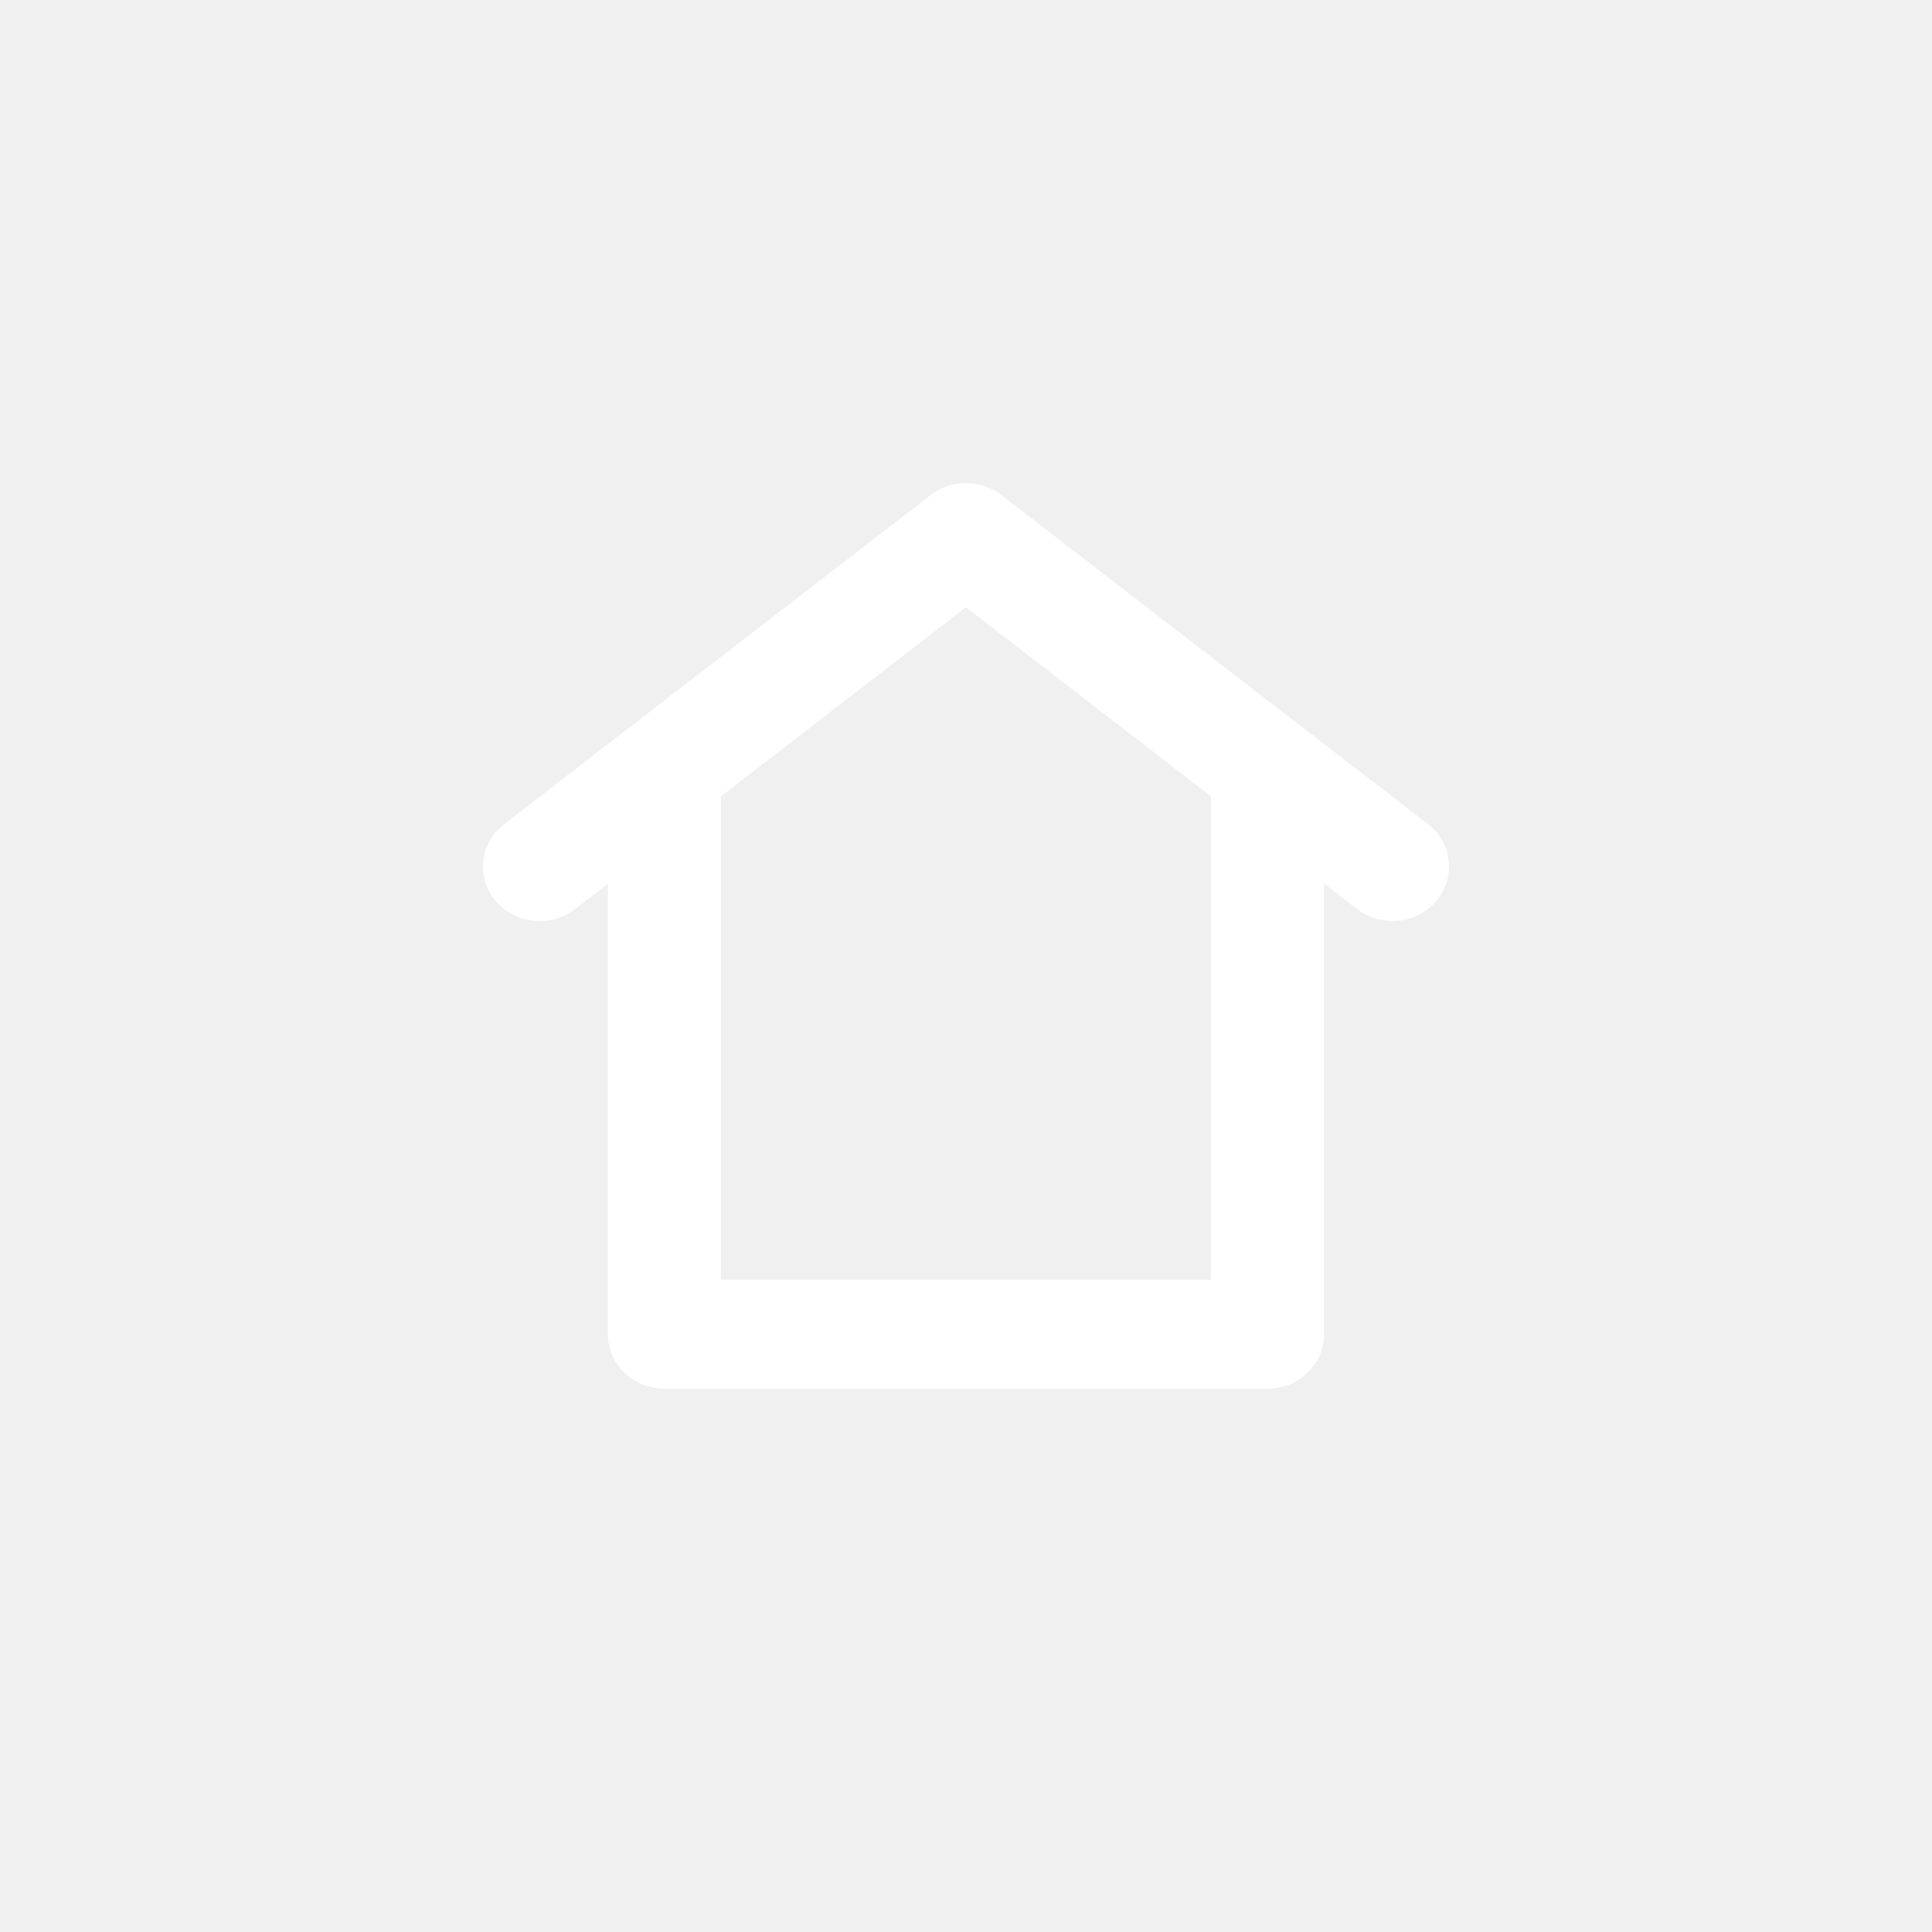
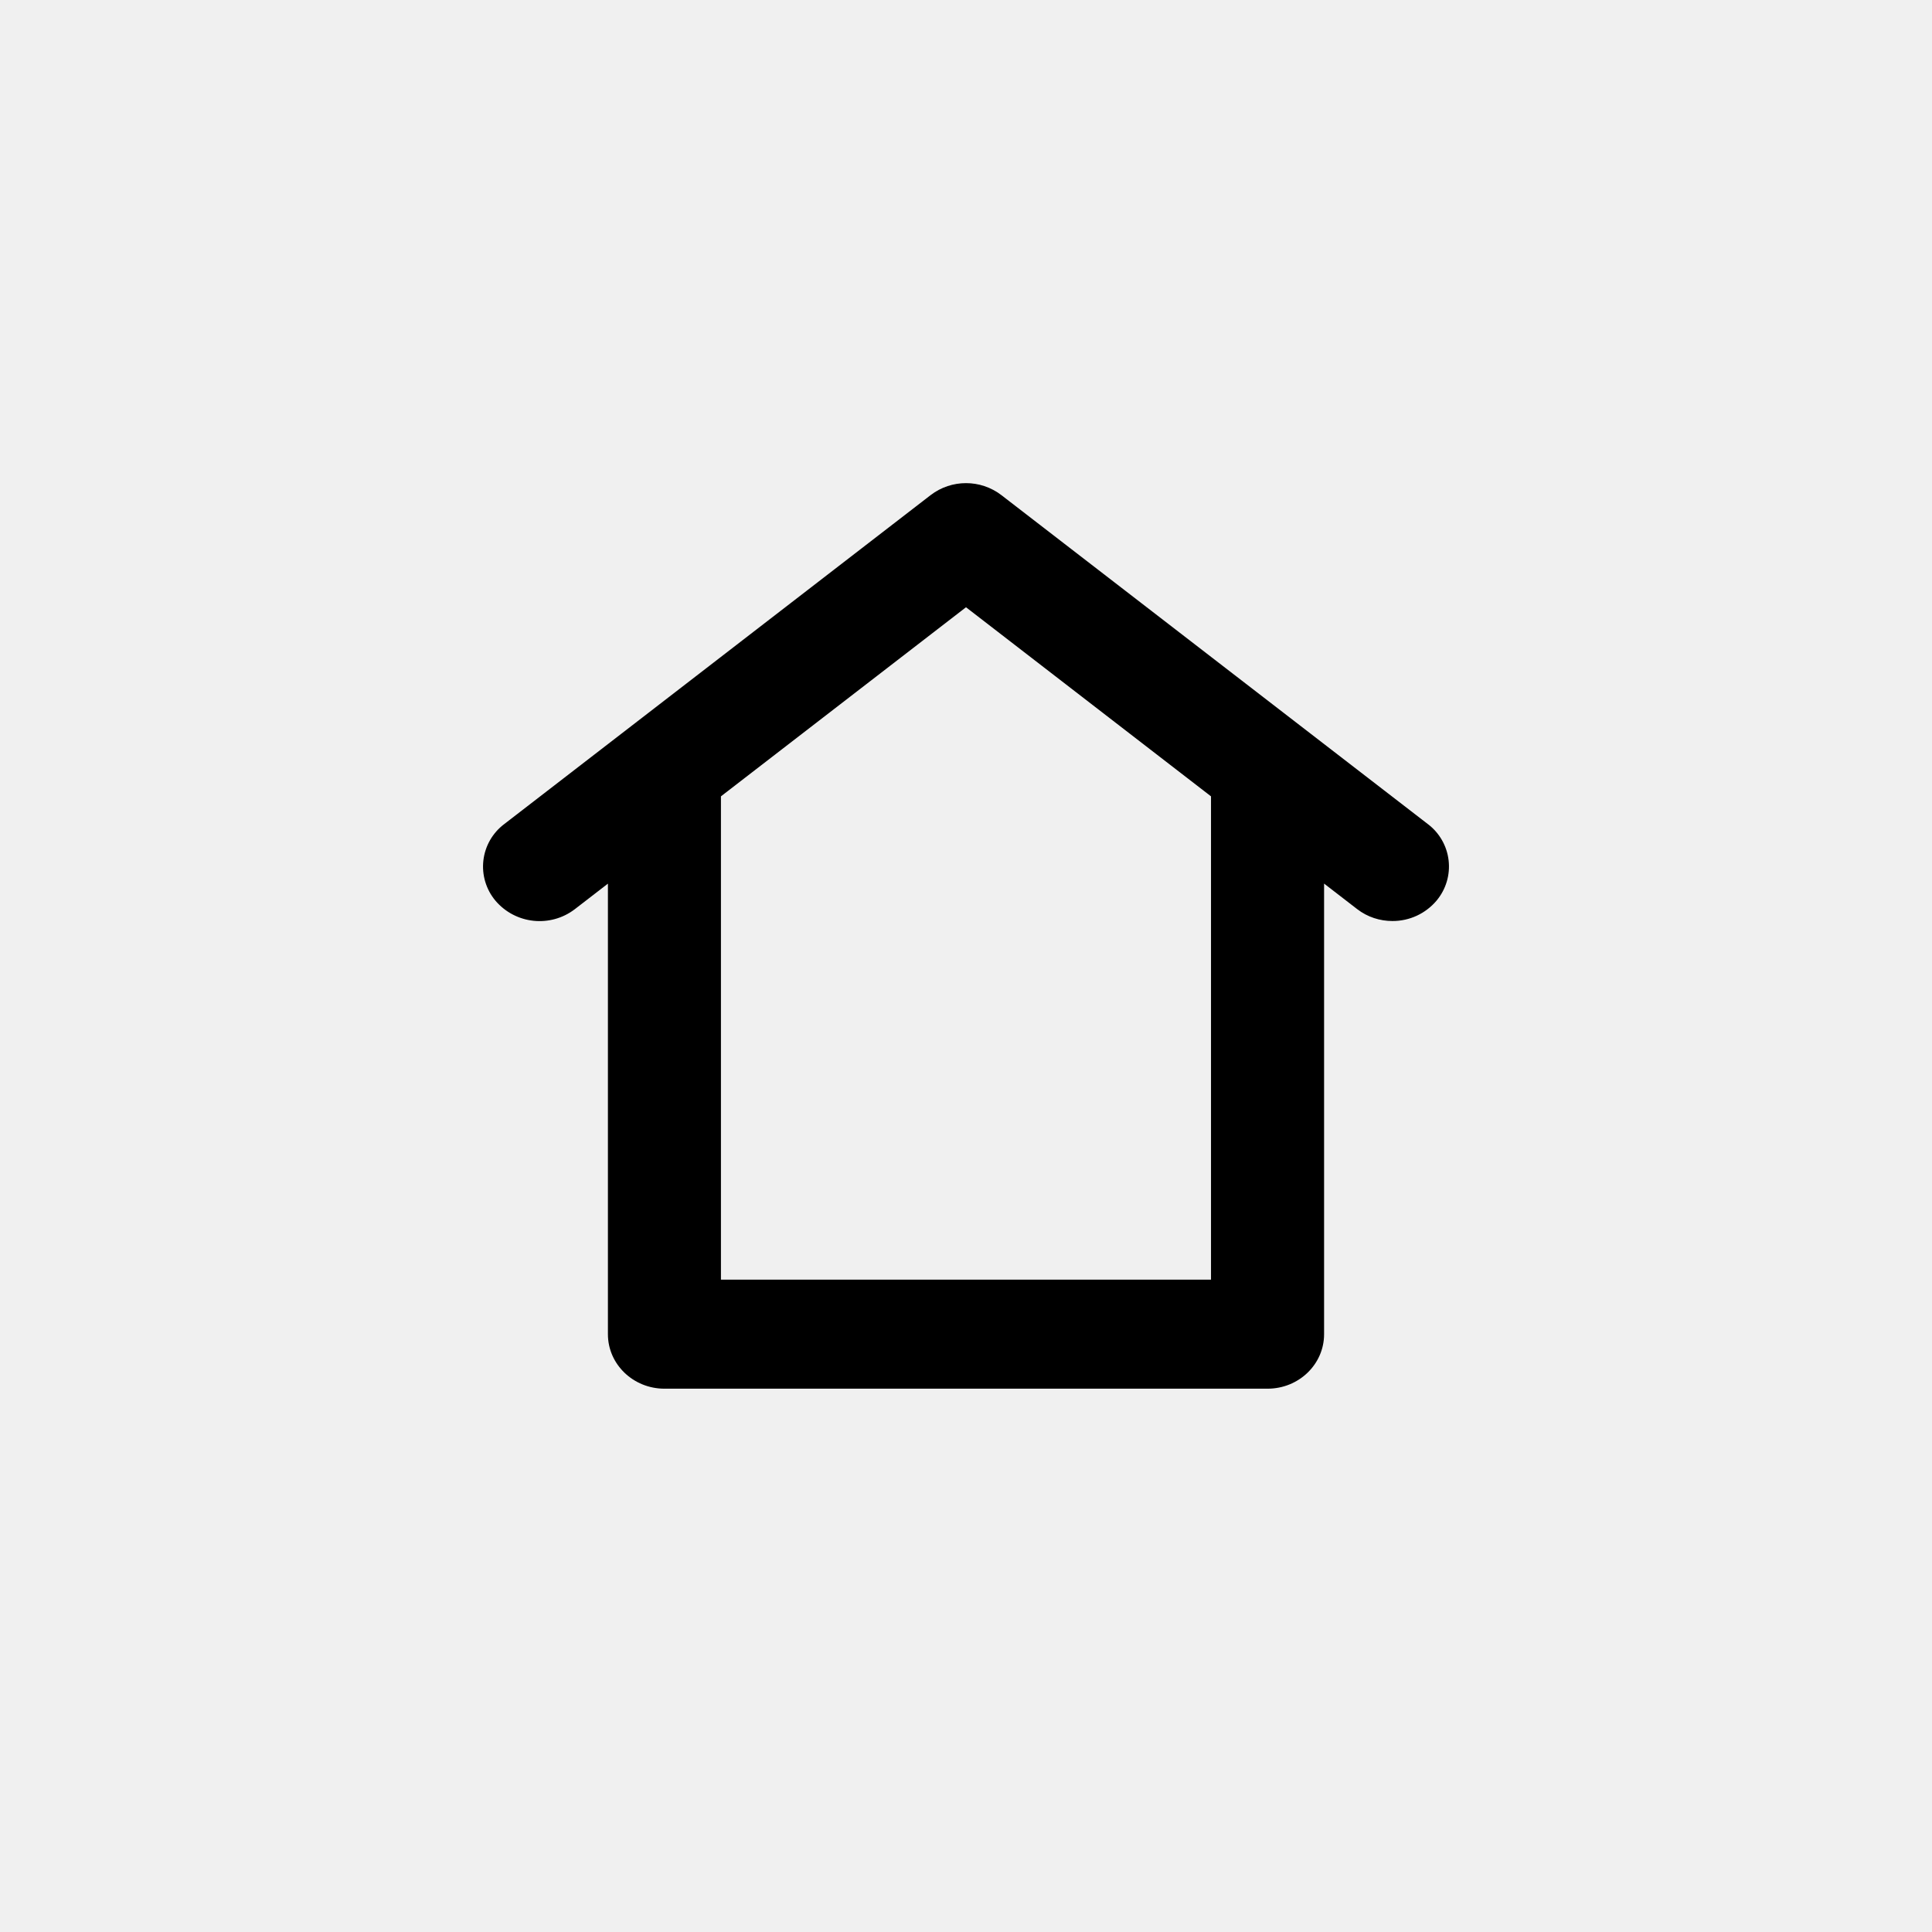
<svg xmlns="http://www.w3.org/2000/svg" width="32" height="32">
  <g fill="none">
    <circle cx="16" cy="16" r="16" />
-     <path fill="#FFF" d="M21.931 14.635l.547.422c.173.134.38.198.585.198a.95.95 0 0 0 .731-.338.88.88 0 0 0-.145-1.268L16.585 8.2a.964.964 0 0 0-1.17 0l-7.064 5.45a.88.88 0 0 0-.145 1.268.96.96 0 0 0 1.316.14l.547-.422v7.463c0 .498.42.902.936.902h9.99c.517 0 .936-.404.936-.902v-7.463zm-9.99 6.56V13.19L16 10.058l4.058 3.132v8.005h-8.116z" />
+     <path fill="#000" d="M21.931 14.635l.547.422c.173.134.38.198.585.198a.95.95 0 0 0 .731-.338.88.88 0 0 0-.145-1.268L16.585 8.2a.964.964 0 0 0-1.17 0l-7.064 5.45a.88.88 0 0 0-.145 1.268.96.96 0 0 0 1.316.14l.547-.422v7.463c0 .498.42.902.936.902h9.99c.517 0 .936-.404.936-.902v-7.463zm-9.99 6.56V13.19L16 10.058l4.058 3.132v8.005h-8.116z" />
  </g>
</svg>
